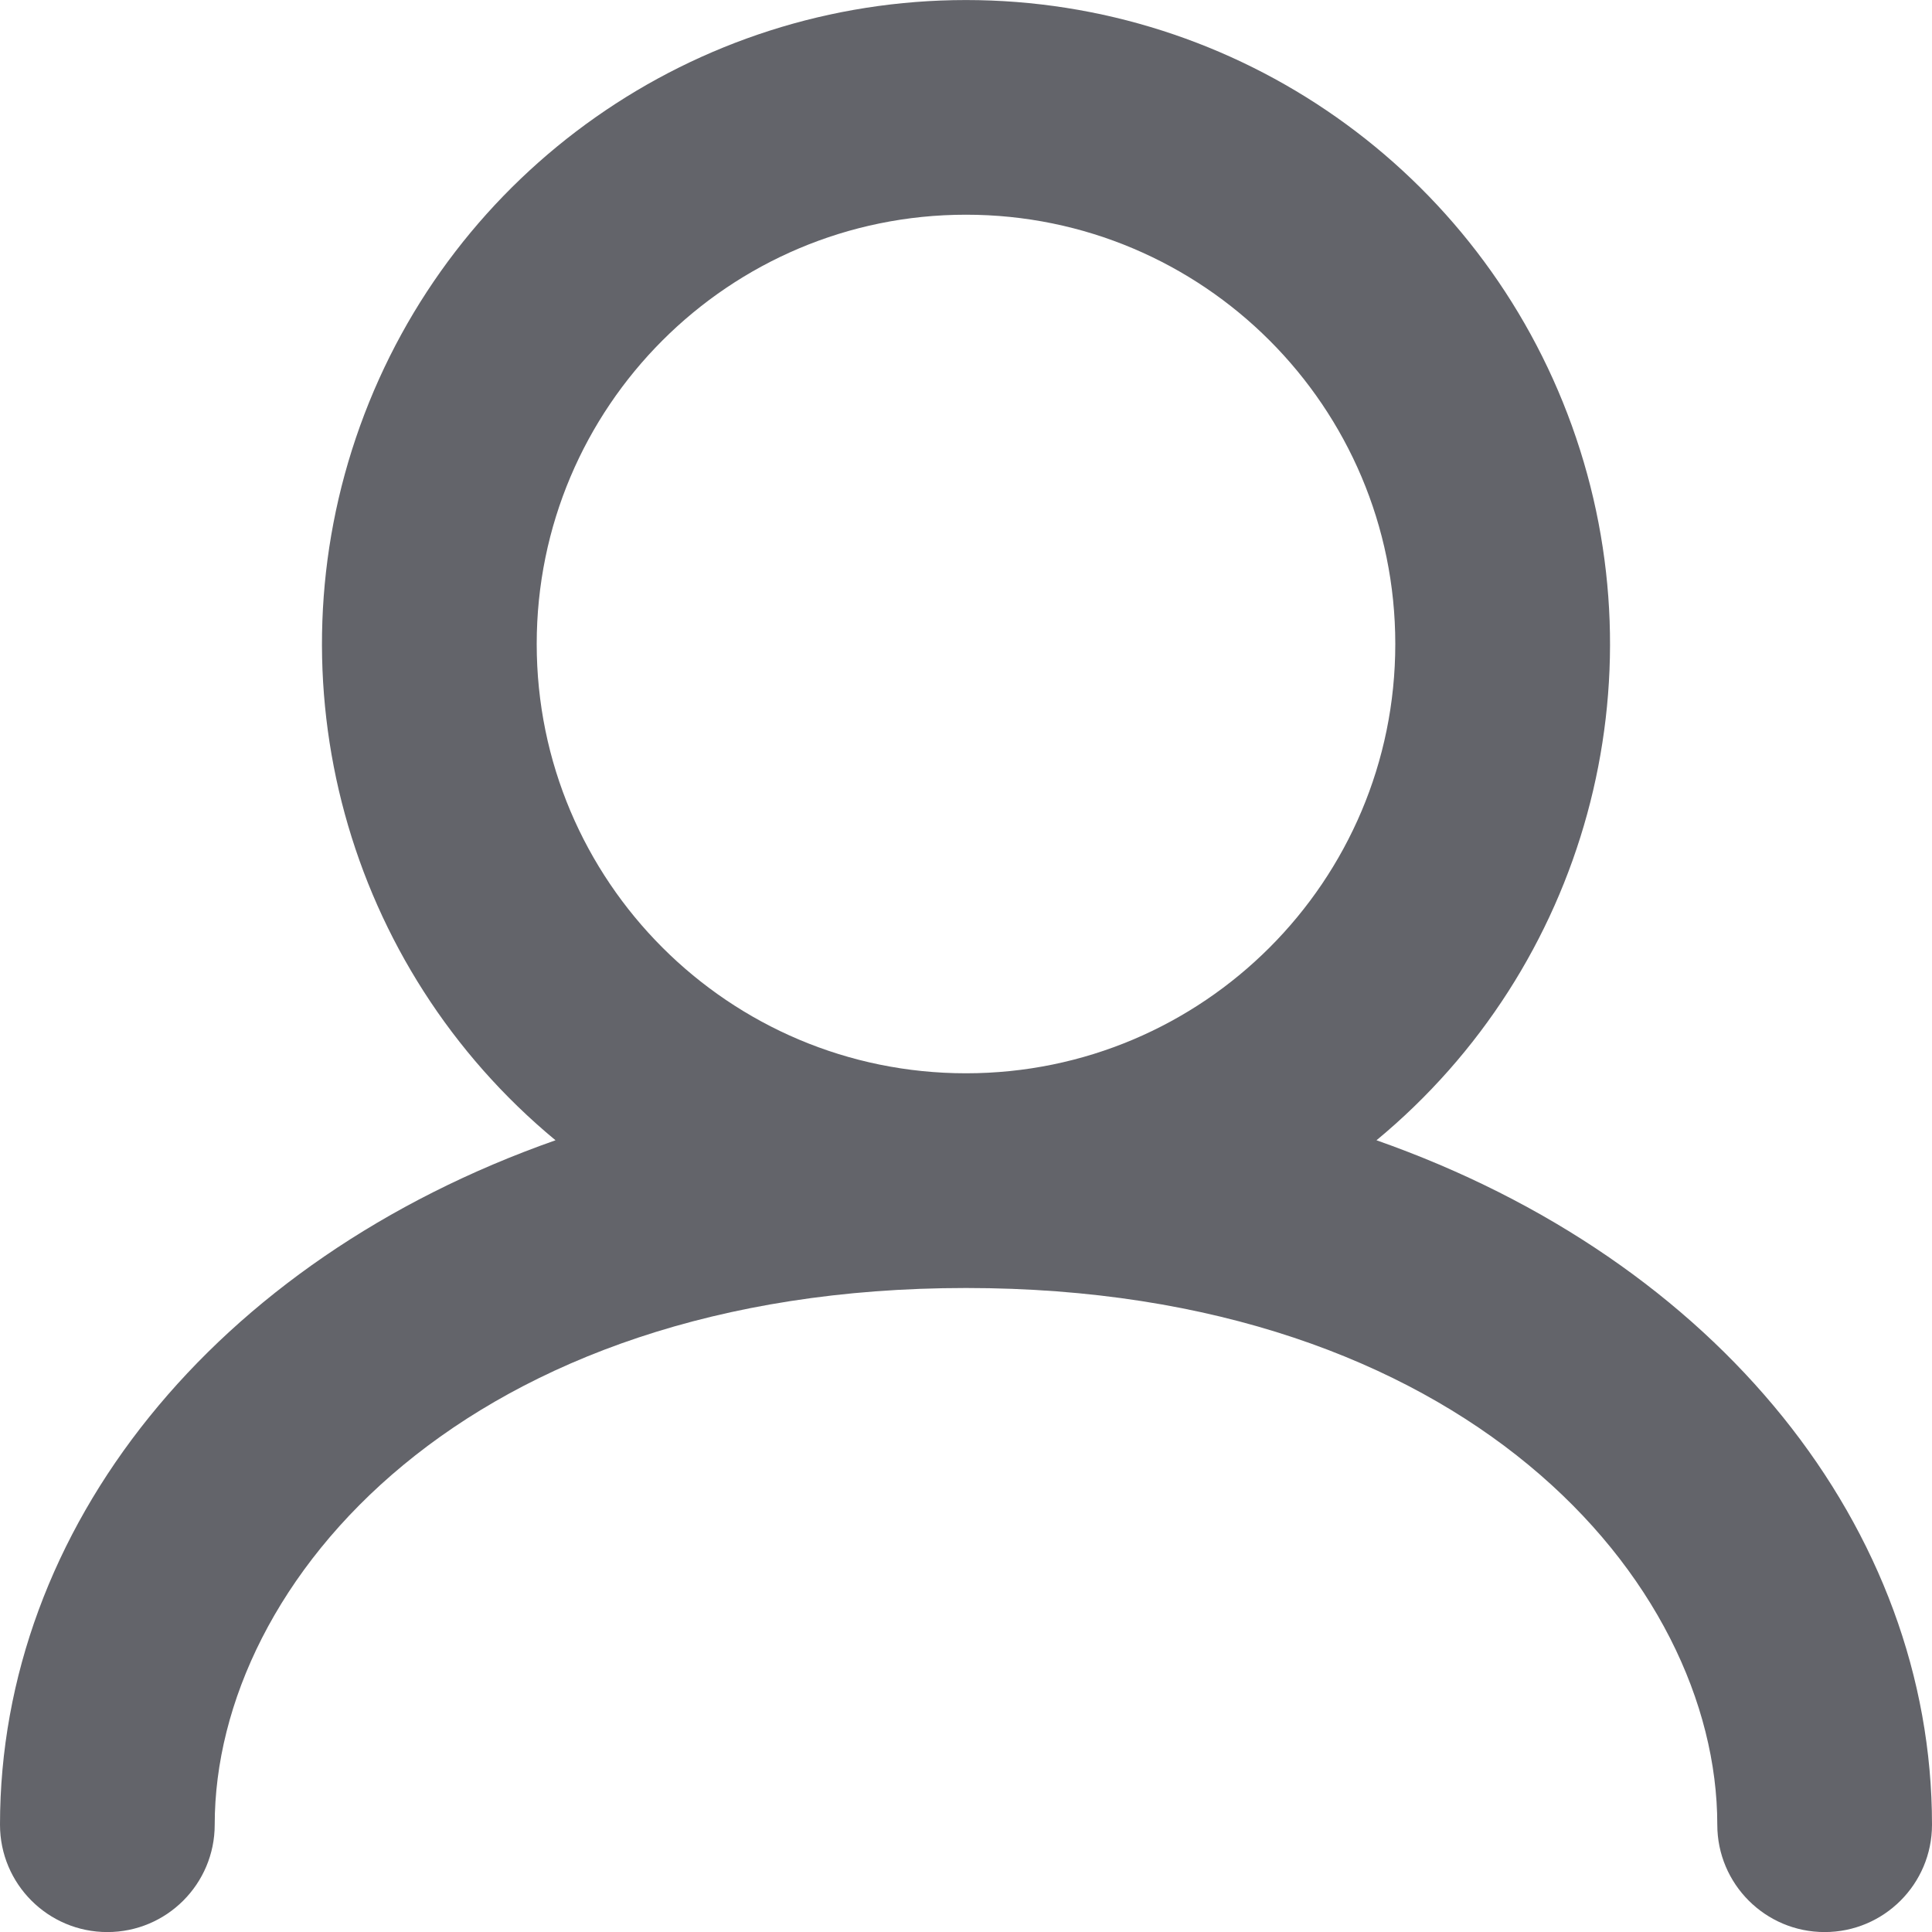
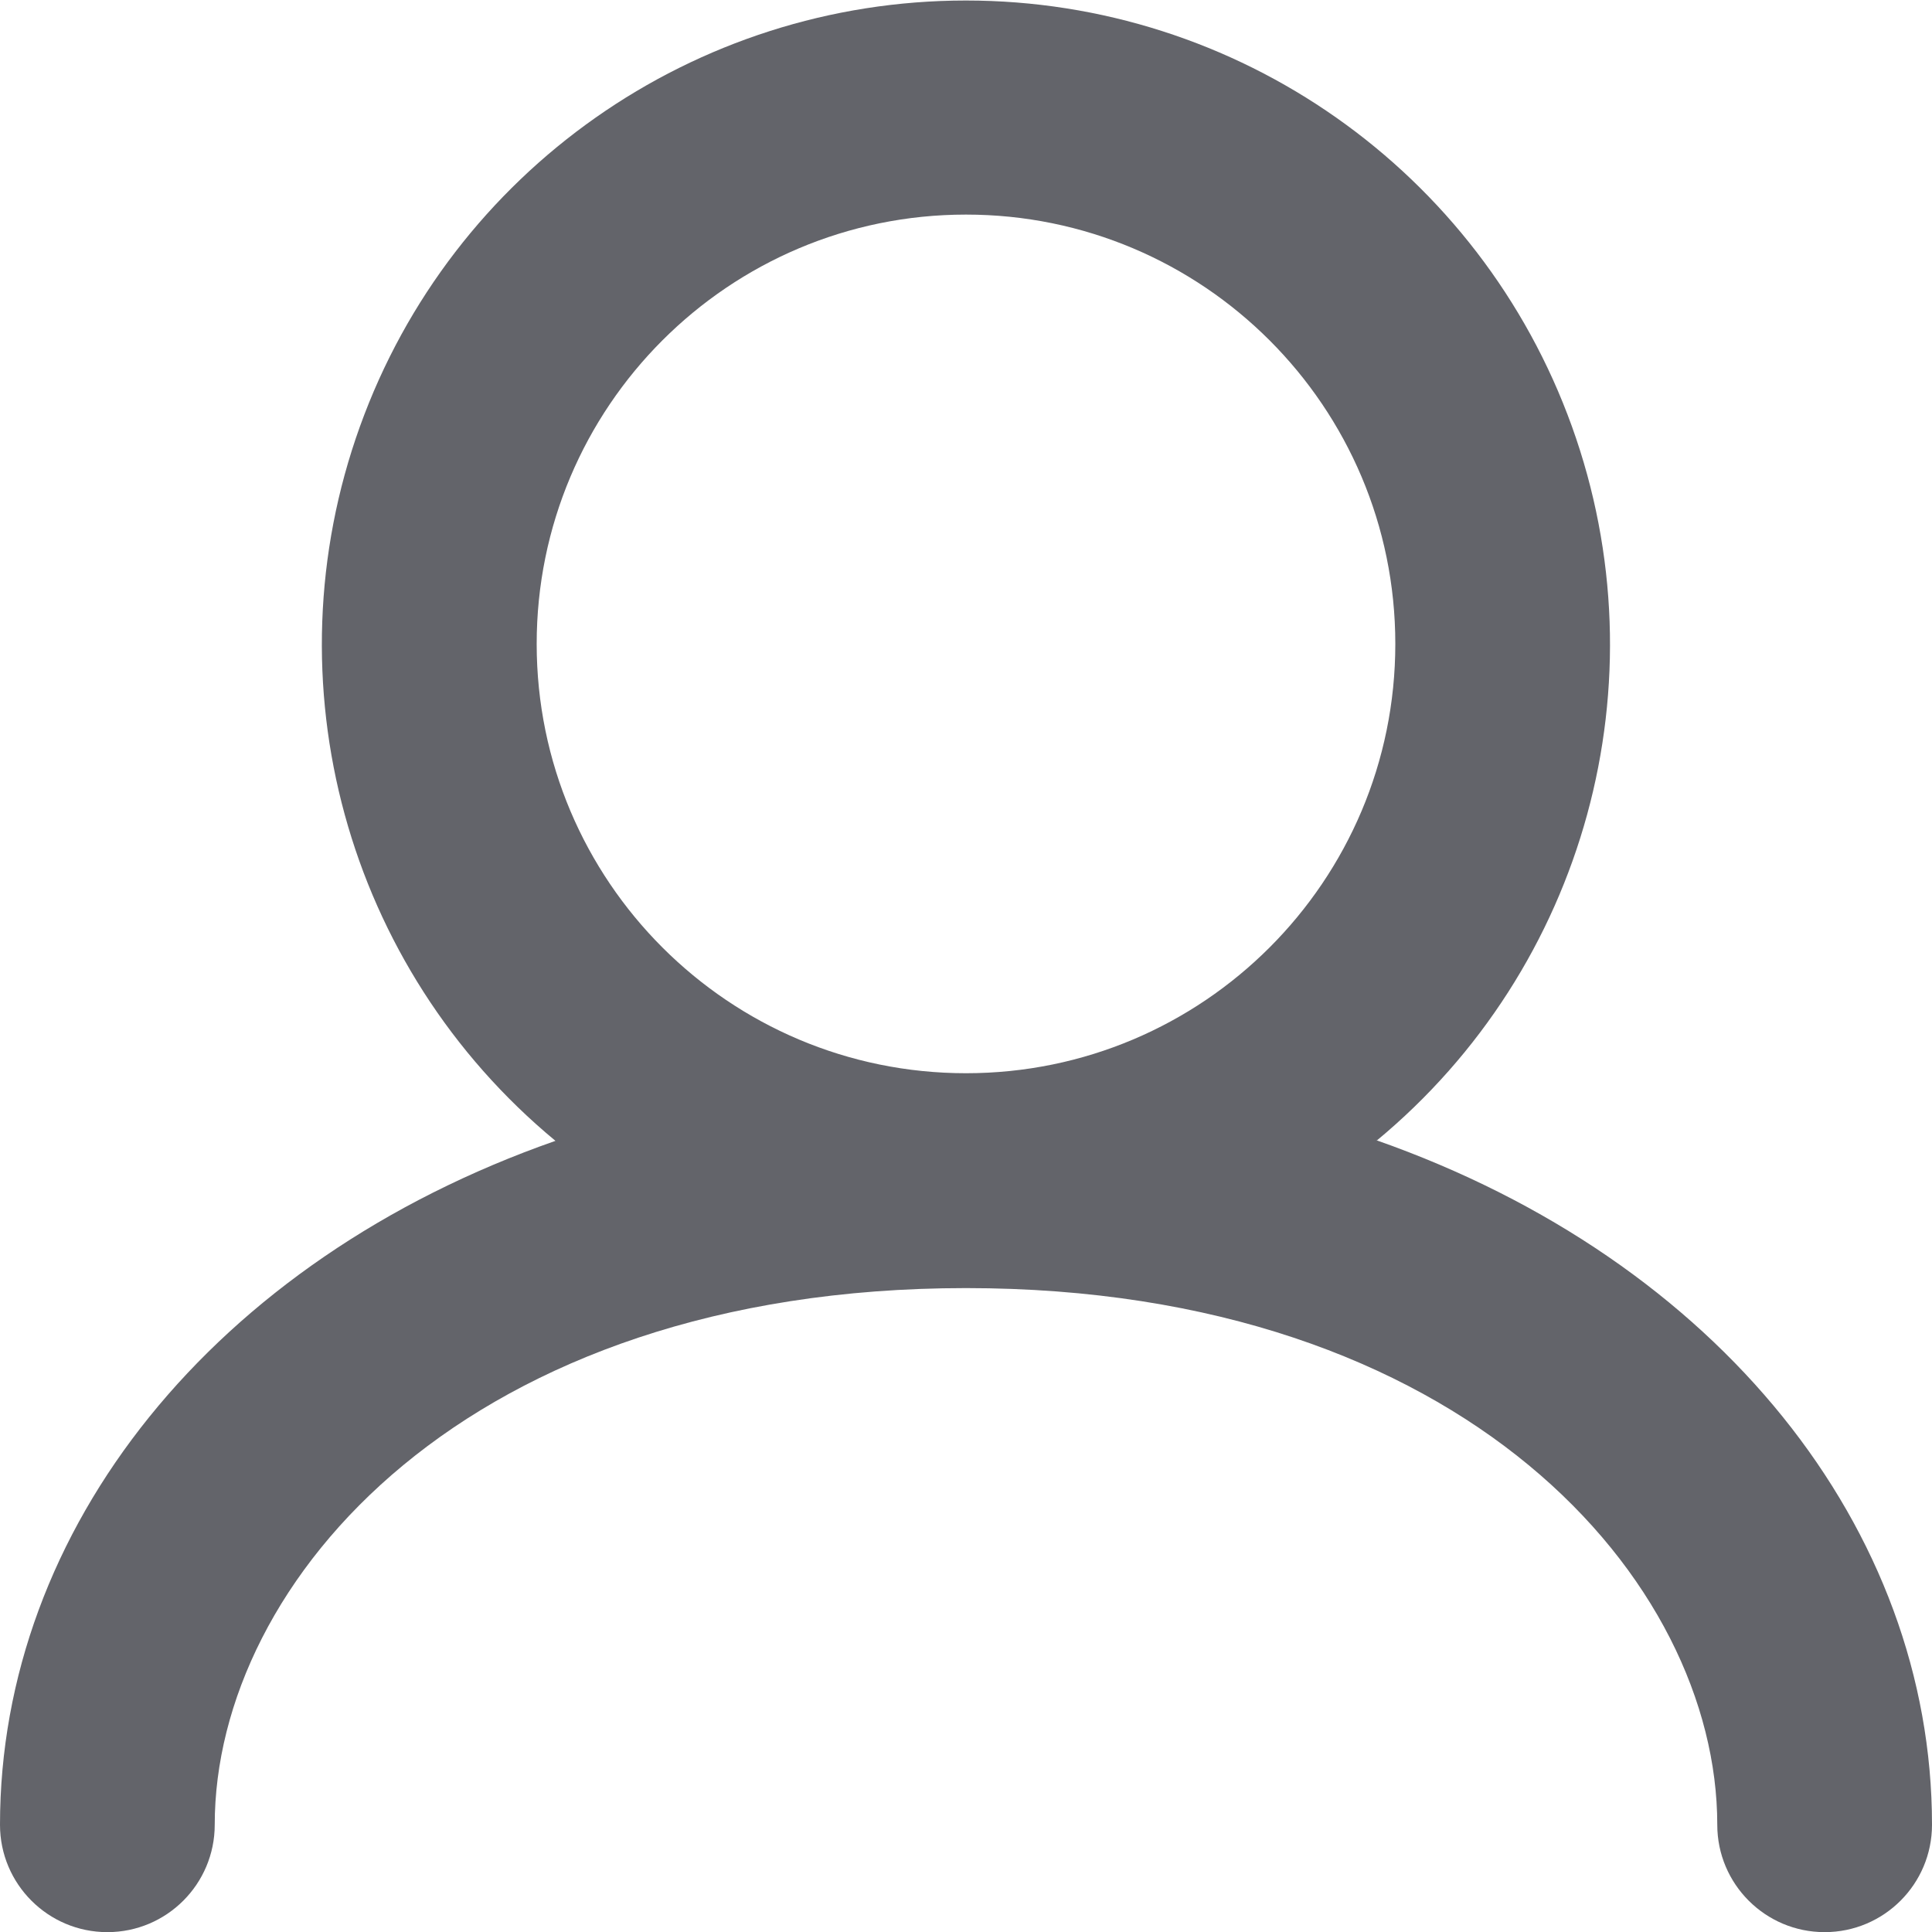
- <svg xmlns="http://www.w3.org/2000/svg" width="15" height="15" viewBox="0 0 15 15" preserveAspectRatio="xMinYMin meet">
-   <path id="user-svgrepo-com_2_" data-name="user-svgrepo-com(2)" d="M7.167,8A3.333,3.333,0,1,1,10.5,11.333,3.333,3.333,0,0,1,7.167,8Zm6.52,3.853a5,5,0,1,0-6.374,0C4.654,12.788,3,14.873,3,17.167a.833.833,0,0,0,1.667,0C4.667,15.275,6.629,13,10.5,13s5.833,2.276,5.833,4.167a.833.833,0,0,0,1.667,0C18,14.873,16.347,12.788,13.687,11.853Z" transform="translate(-3 -3)" fill="#63646a" fill-rule="evenodd" />
+ <svg xmlns="http://www.w3.org/2000/svg" width="14" height="14" viewBox="0 0 14 14" preserveAspectRatio="xMinYMin meet">
+   <path id="user-svgrepo-com_2_" data-name="user-svgrepo-com(2)" d="M6.889,7.667A3.111,3.111,0,1,1,10,10.777,3.111,3.111,0,0,1,6.889,7.667Zm6.085,3.6a4.667,4.667,0,1,0-5.949,0C4.544,12.135,3,14.081,3,16.223a.778.778,0,1,0,1.556,0c0-1.766,1.831-3.889,5.444-3.889s5.444,2.124,5.444,3.889a.778.778,0,0,0,1.556,0C17,14.081,15.457,12.135,12.975,11.263Z" transform="translate(-3 -3)" fill="#63646a" fill-rule="evenodd" />
</svg>
